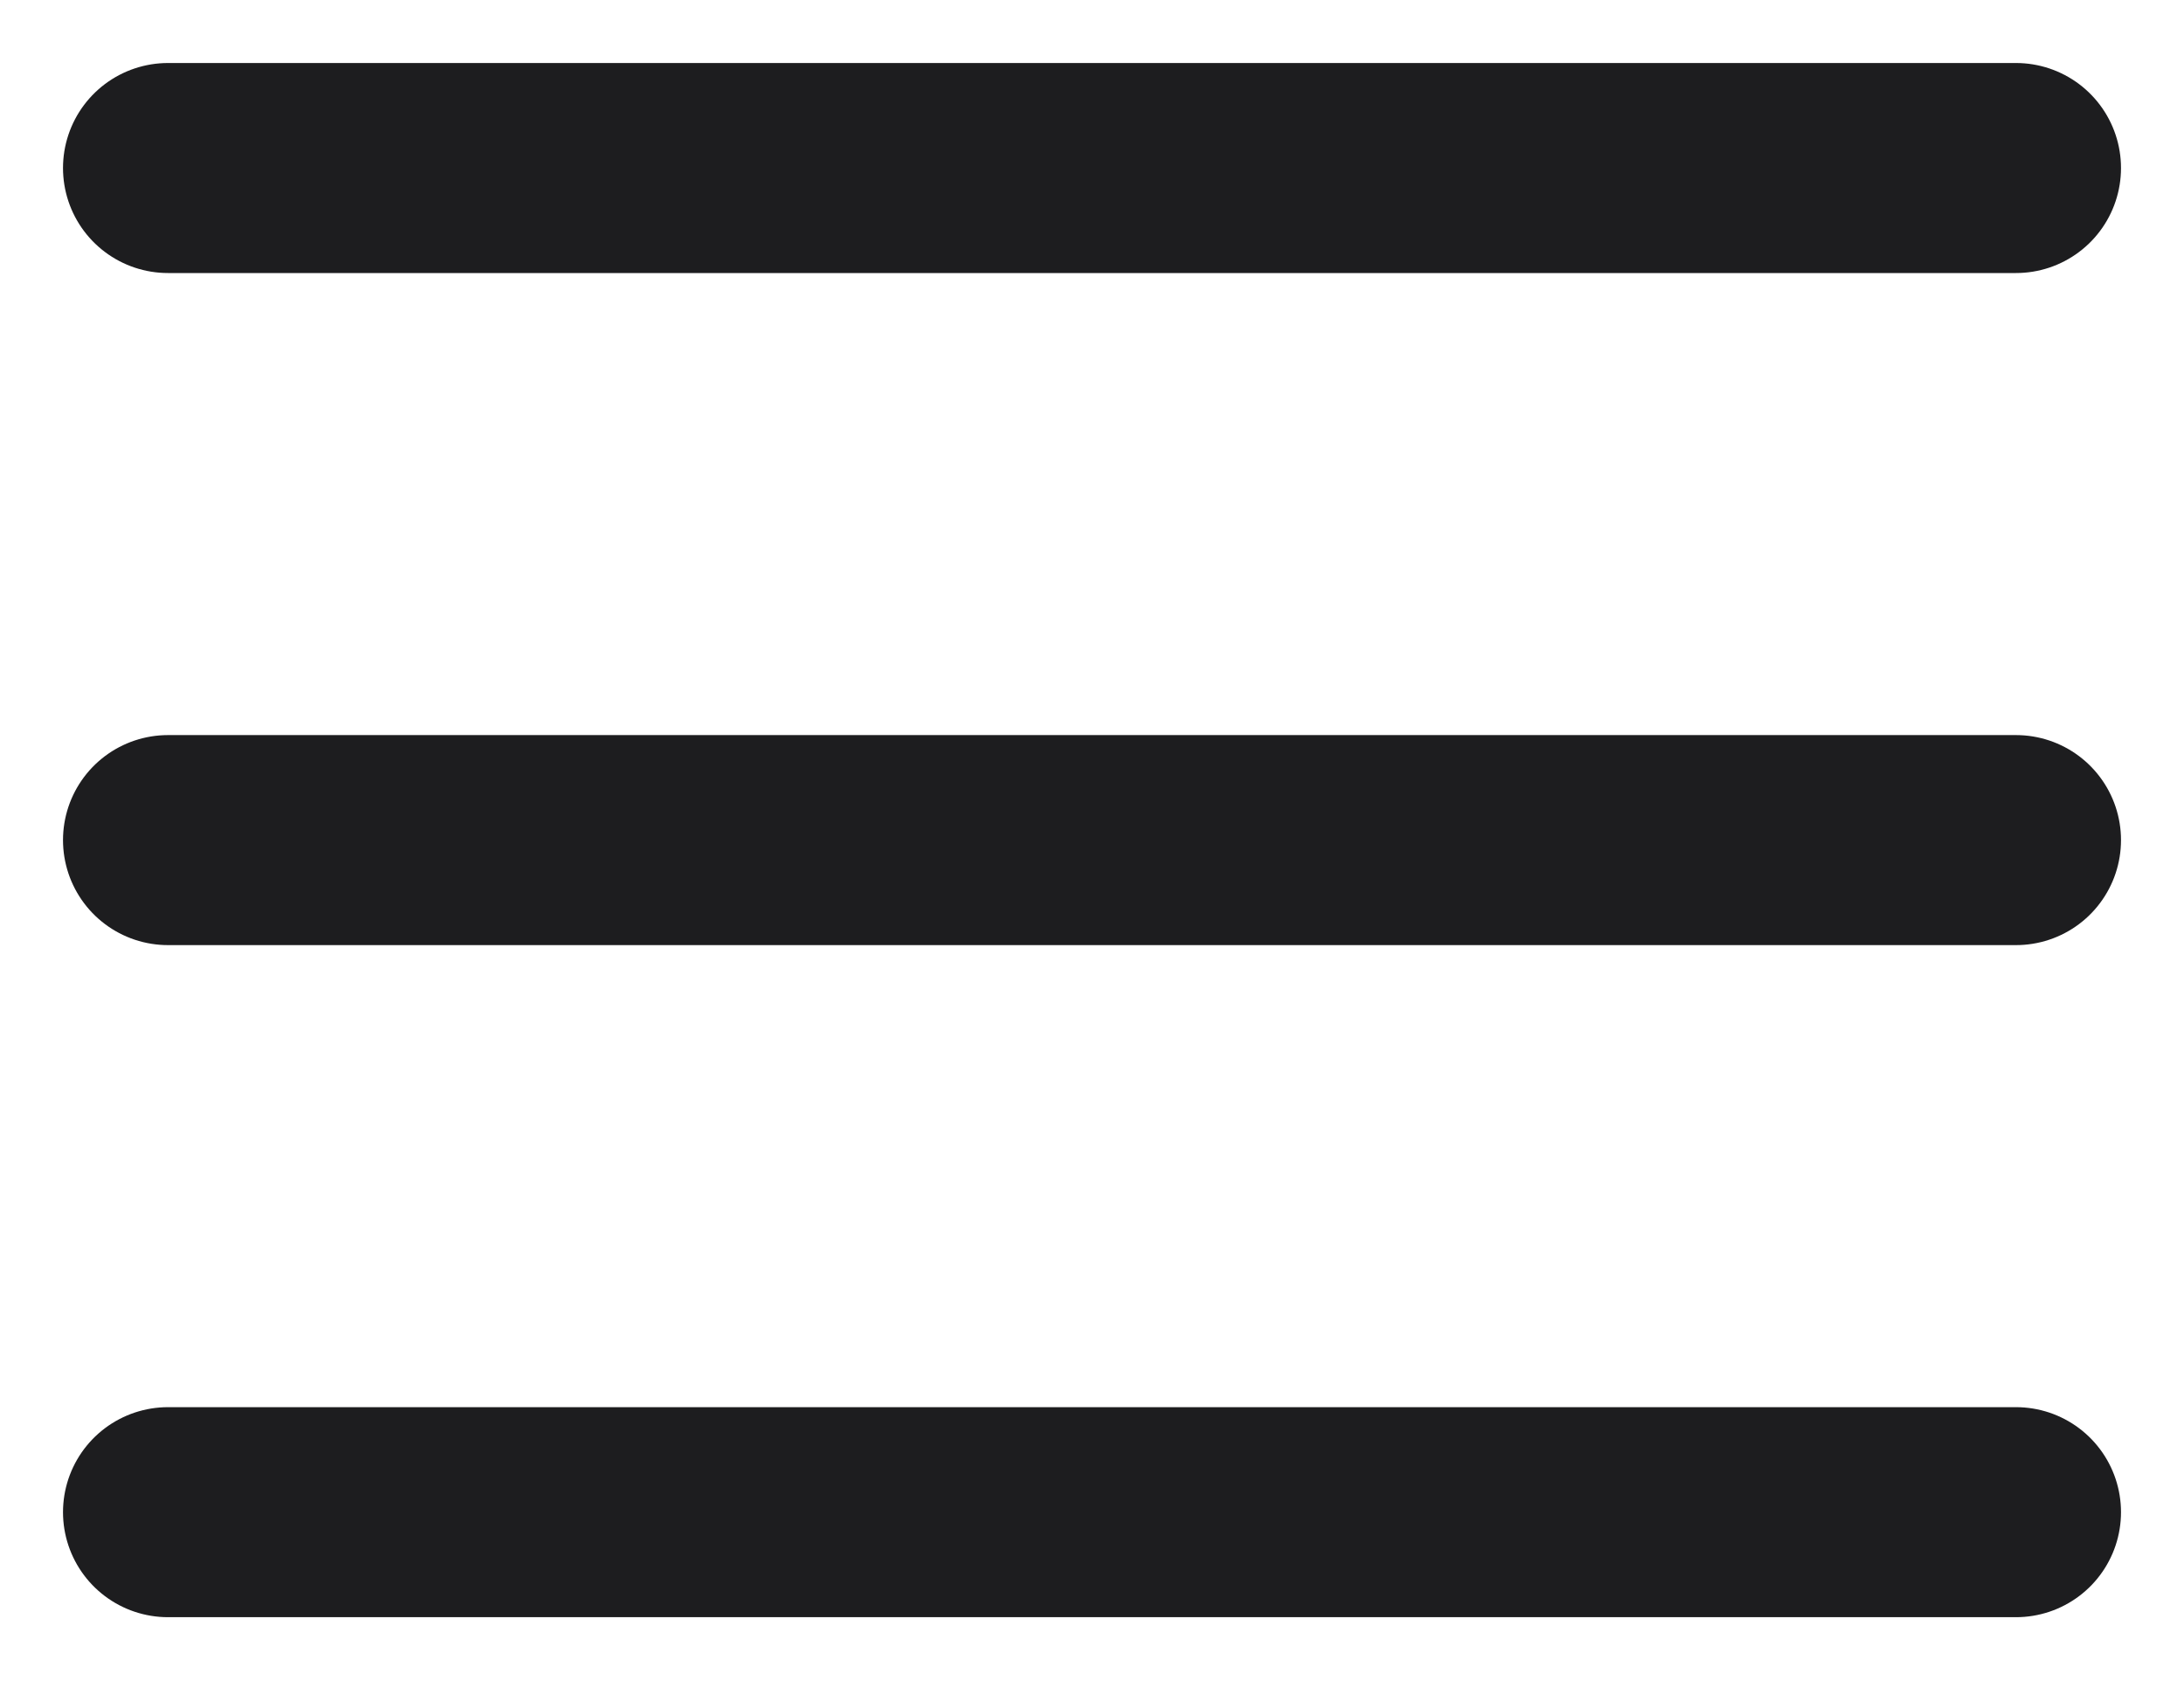
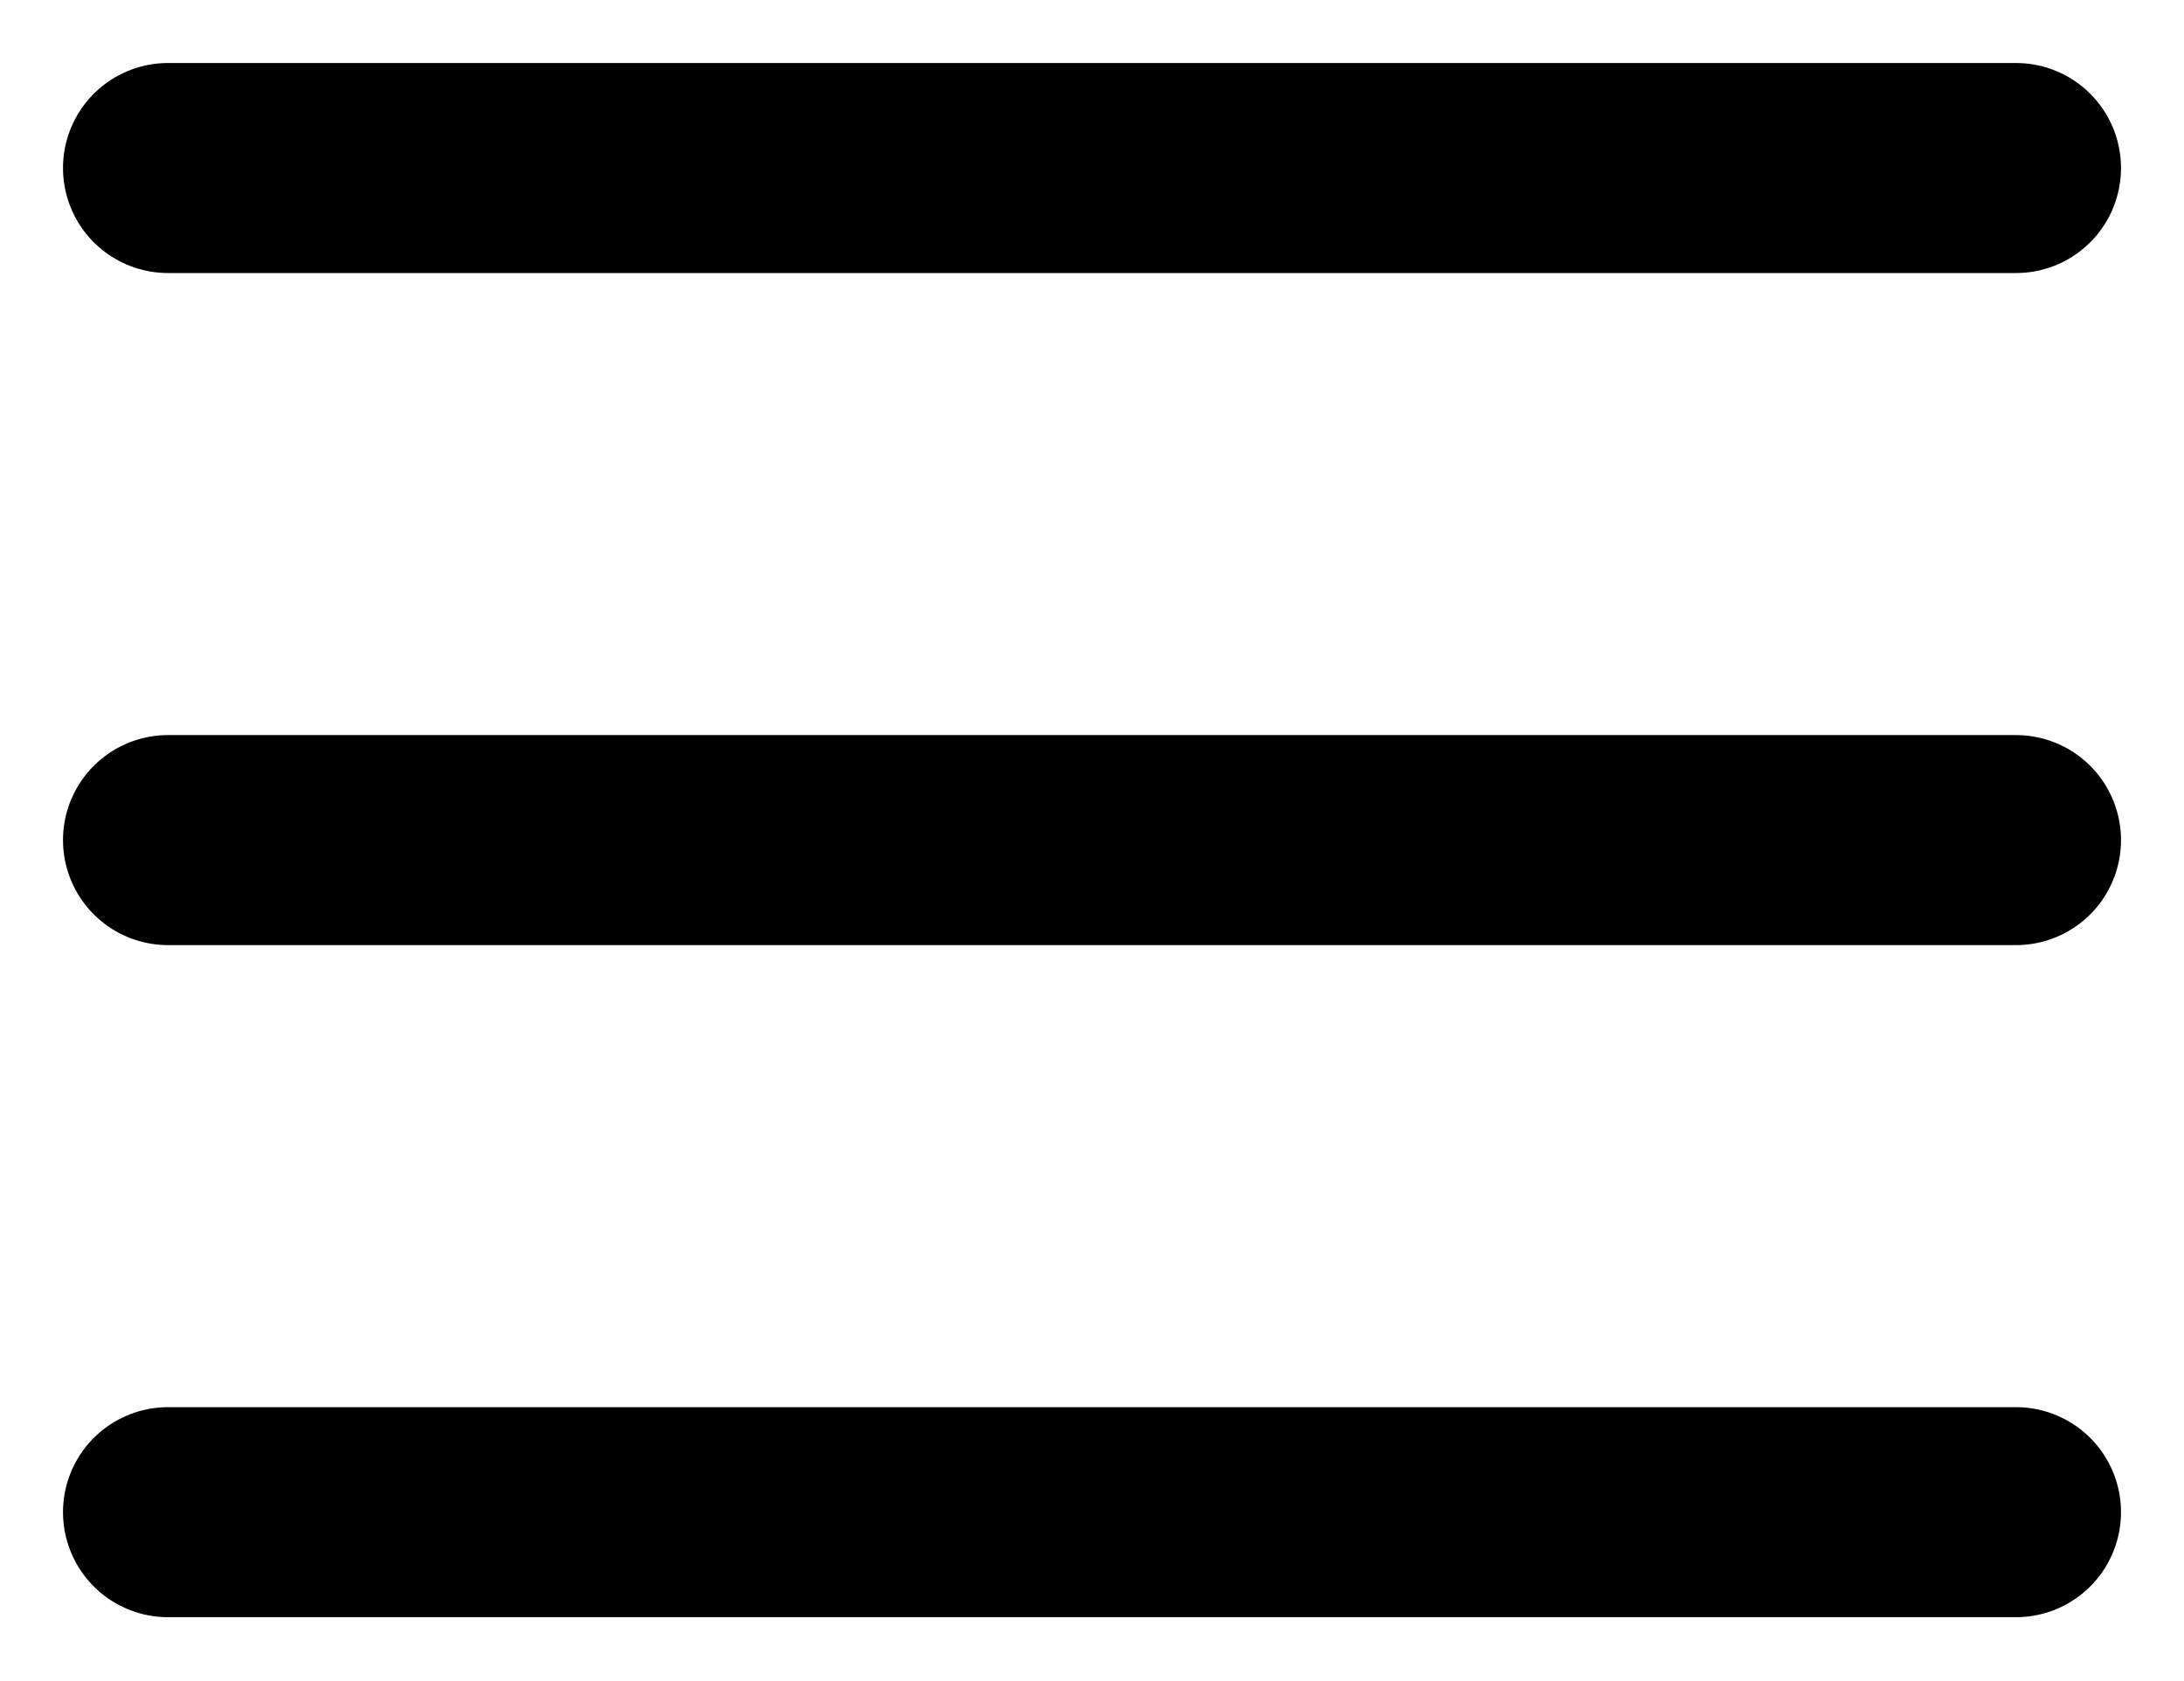
<svg xmlns="http://www.w3.org/2000/svg" width="26" height="20" viewBox="0 0 26 20" fill="none">
-   <path d="M2 10H24M2 2H24M2 18H24" stroke="#1D1D1F" stroke-width="2.5" stroke-linecap="round" stroke-linejoin="round" />
+   <path d="M2 10H24M2 2H24M2 18H24" stroke="#000" stroke-width="2.5" stroke-linecap="round" stroke-linejoin="round" />
</svg>
